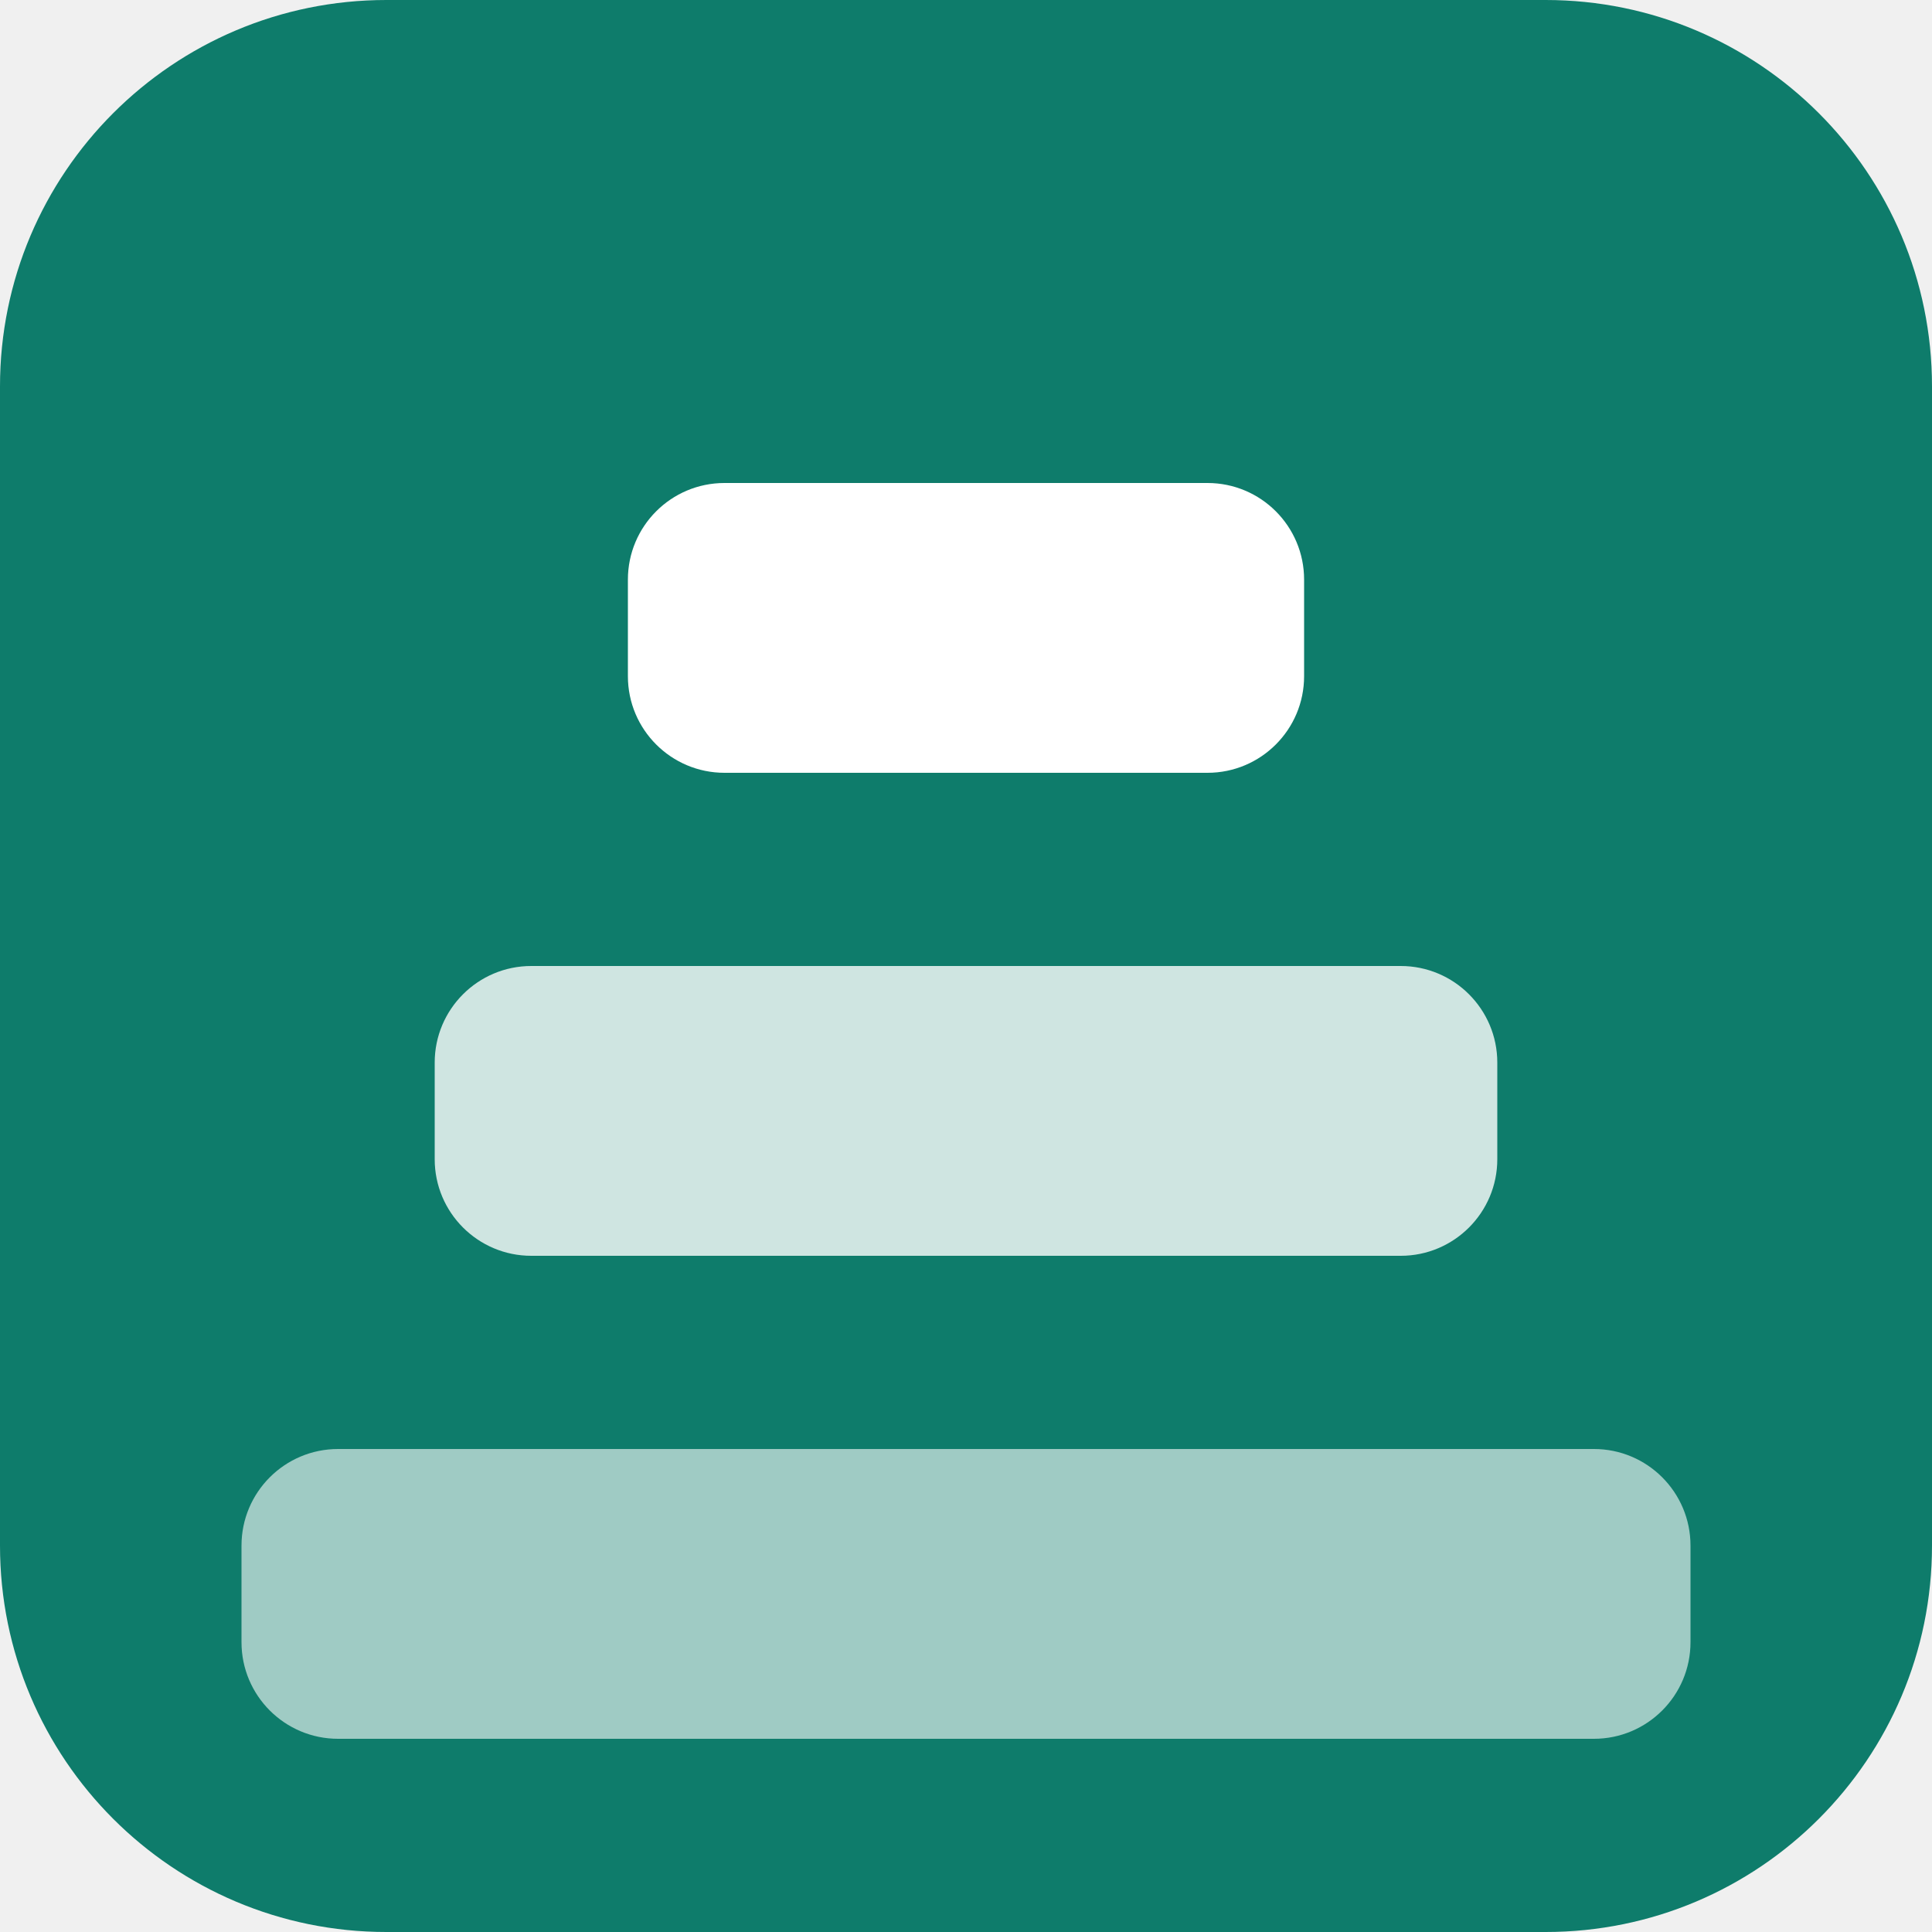
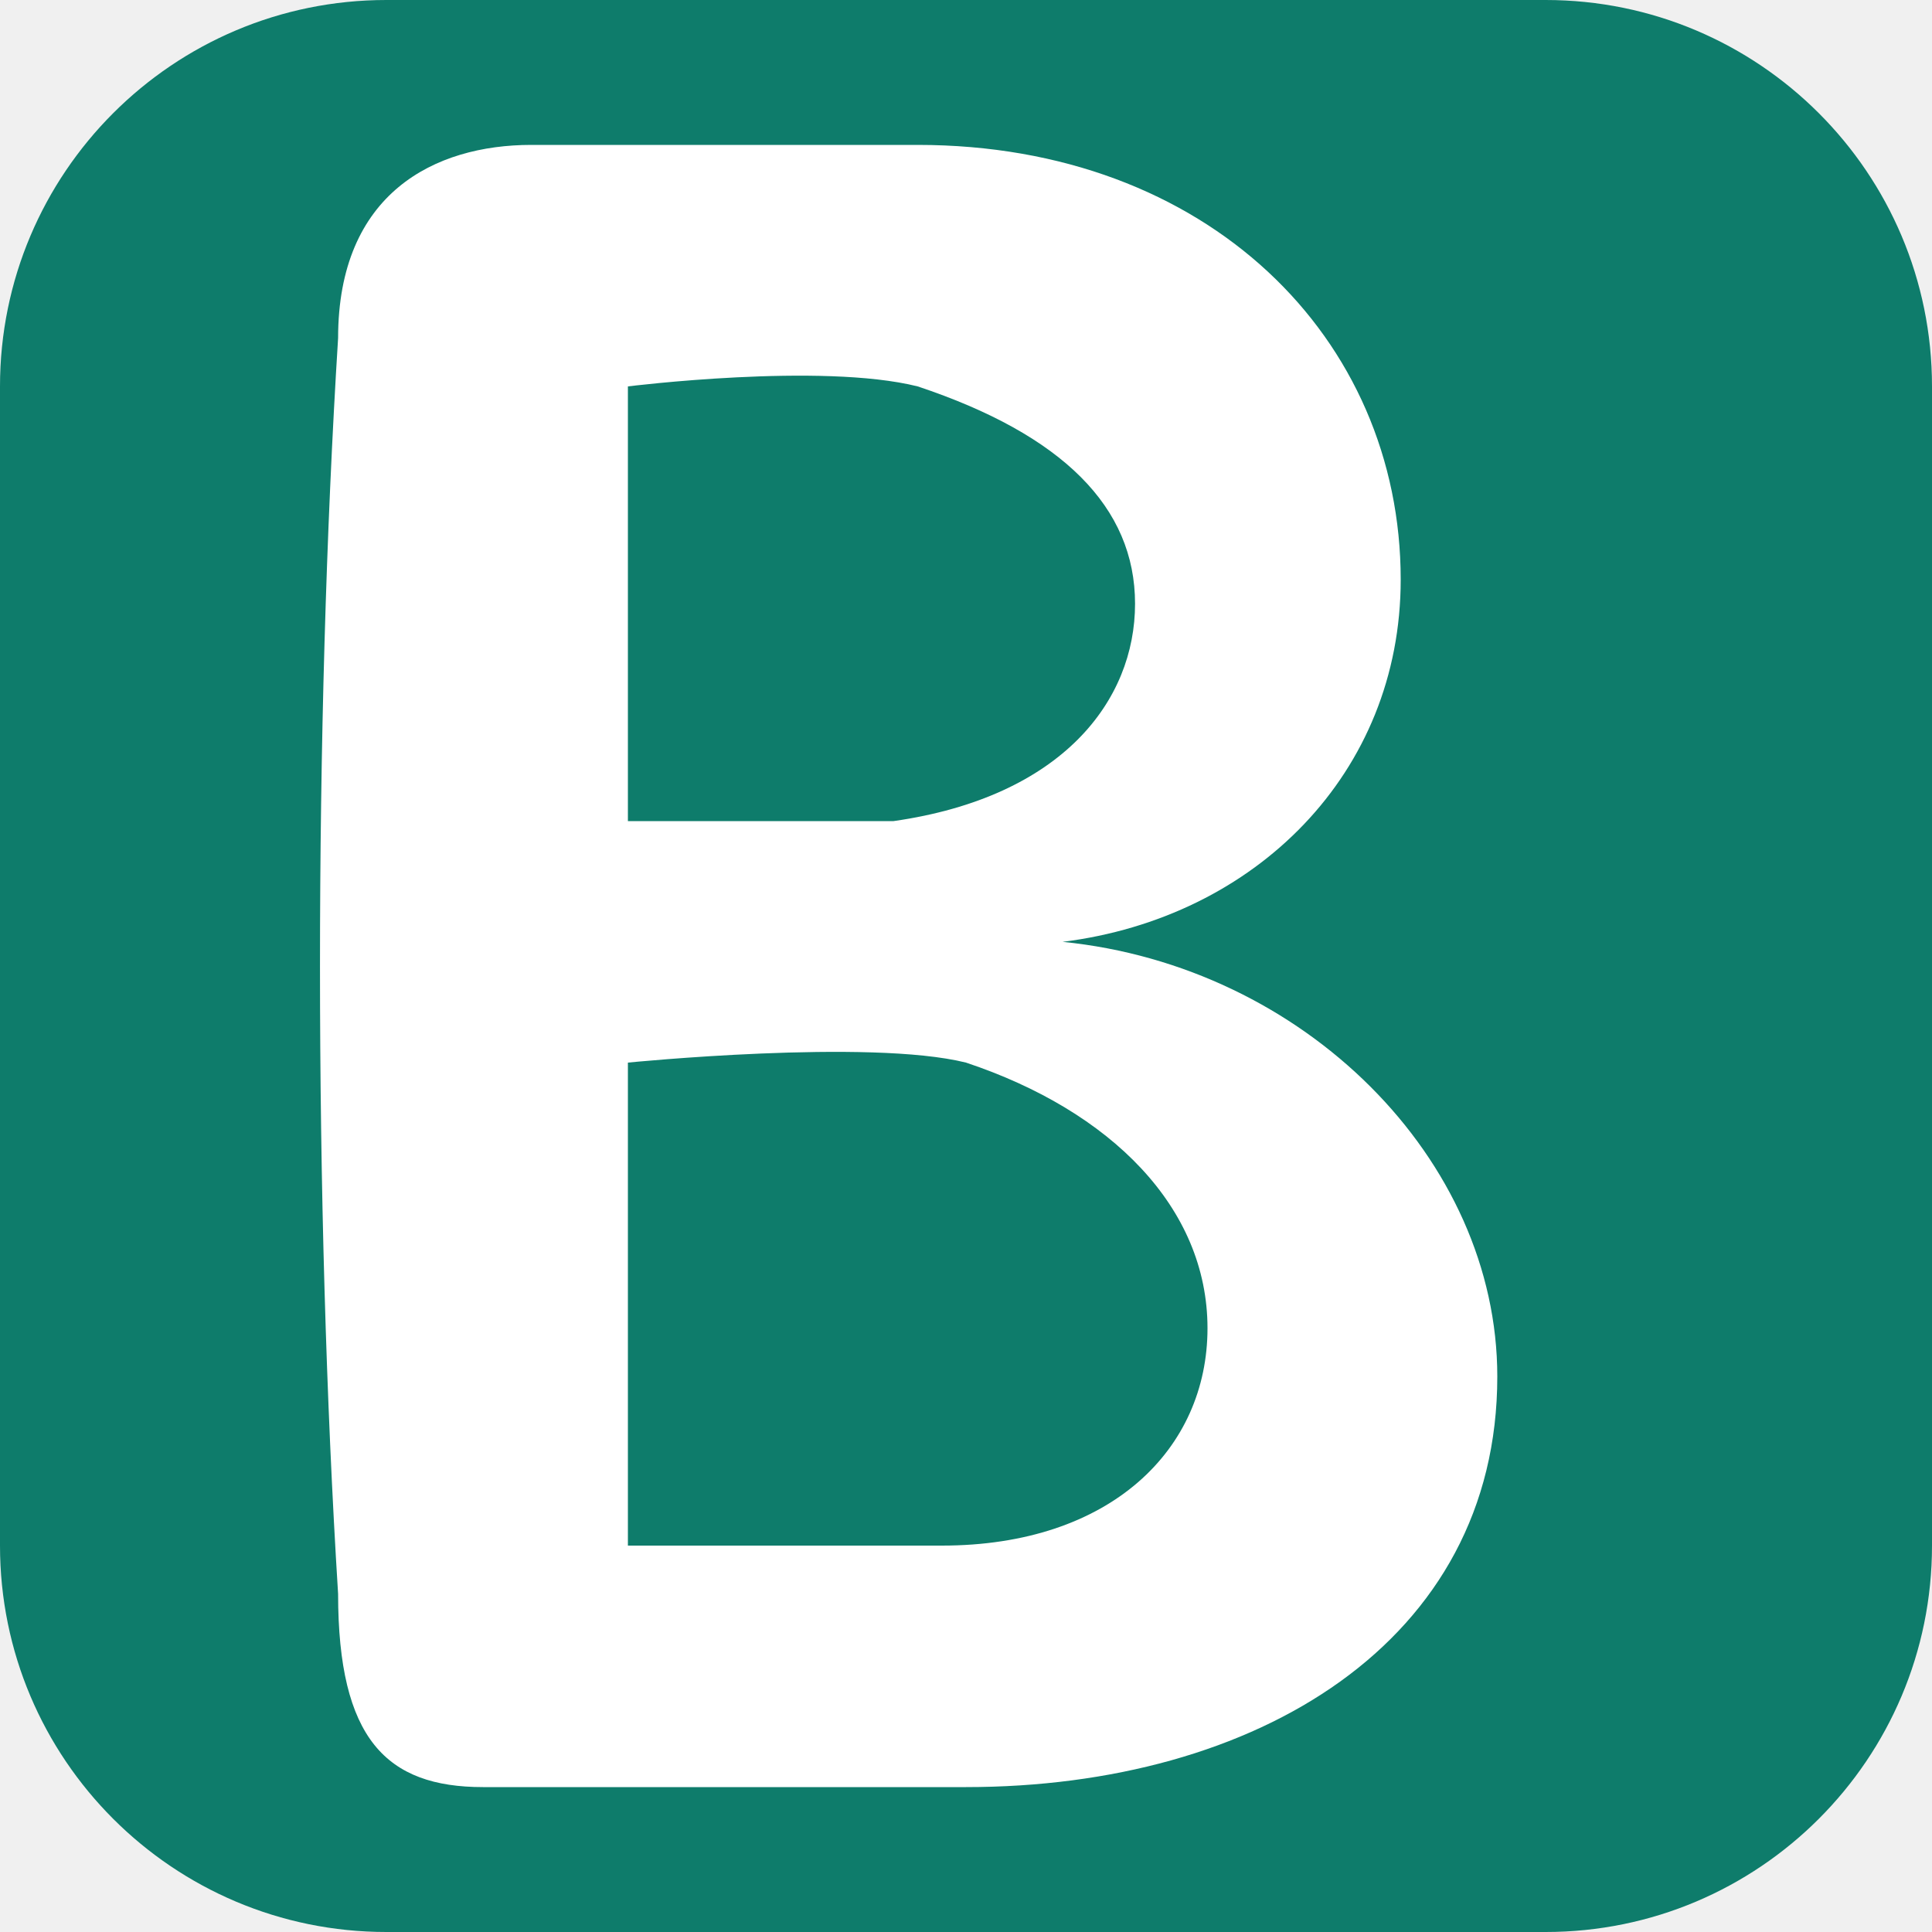
<svg xmlns="http://www.w3.org/2000/svg" width="32" height="32" viewBox="0 0 40 40" fill="none">
  <rect width="40" height="40" rx="8" fill="#0E7C6B" />
-   <rect x="13" y="10" width="14" height="6" rx="2" fill="#FFFFFF" />
-   <rect x="9" y="20" width="22" height="6" rx="2" fill="#FFFFFF" opacity="0.8" />
-   <rect x="5" y="30" width="30" height="6" rx="2" fill="#FFFFFF" opacity="0.6" />
+   <path d="M10 37c-2 0-3-1-3-4-0.5-8-0.5-18 0-26 0-3 2-4 4-4l8 0c6 0 10 4 10 9 0 4-3 7-7 7.5 5 0.5 9 4.5 9 9 0 5.5-5 8.5-11 8.5z m3-29c0 0 4-0.5 6 0 3 1 4.5 2.5 4.5 4.5 0 2-1.5 4-5 4.5l-5.5 0z m0 14c0 0 5-0.5 7 0 3 1 5 3 5 5.5 0 2.5-2 4.5-5.5 4.5l-6.5 0z" fill="#FFFFFF" fill-rule="evenodd" />
</svg>
